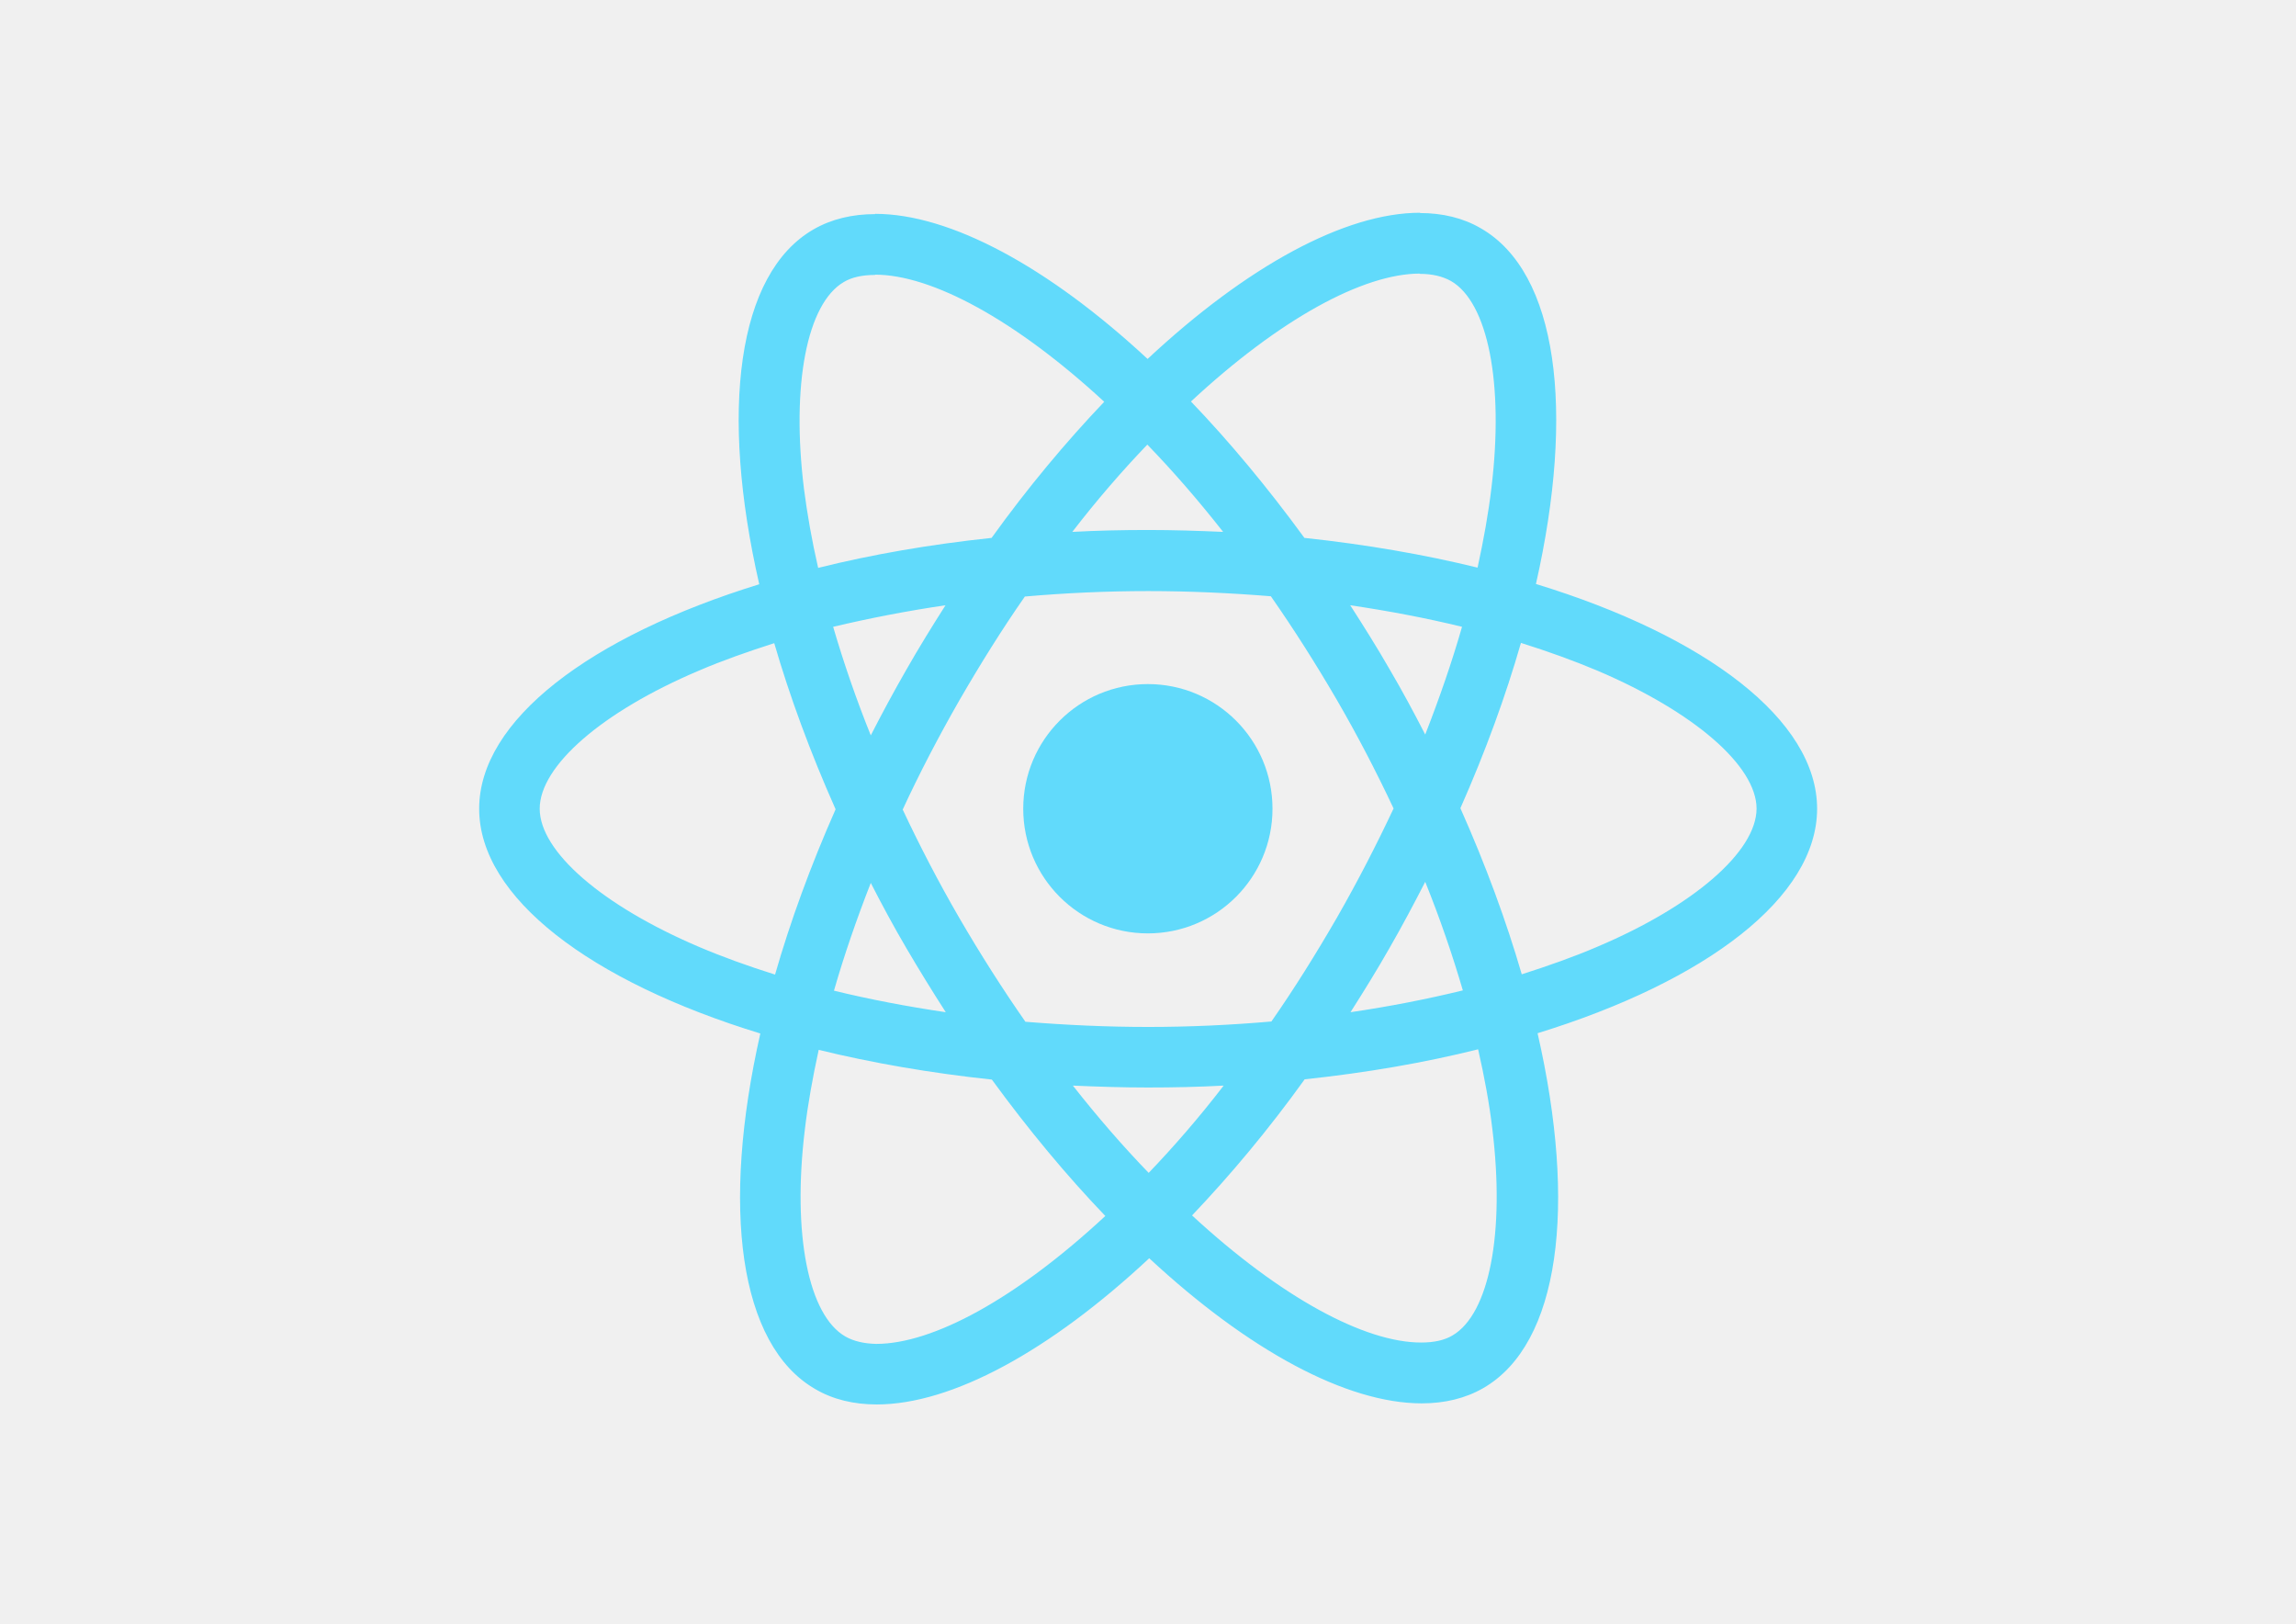
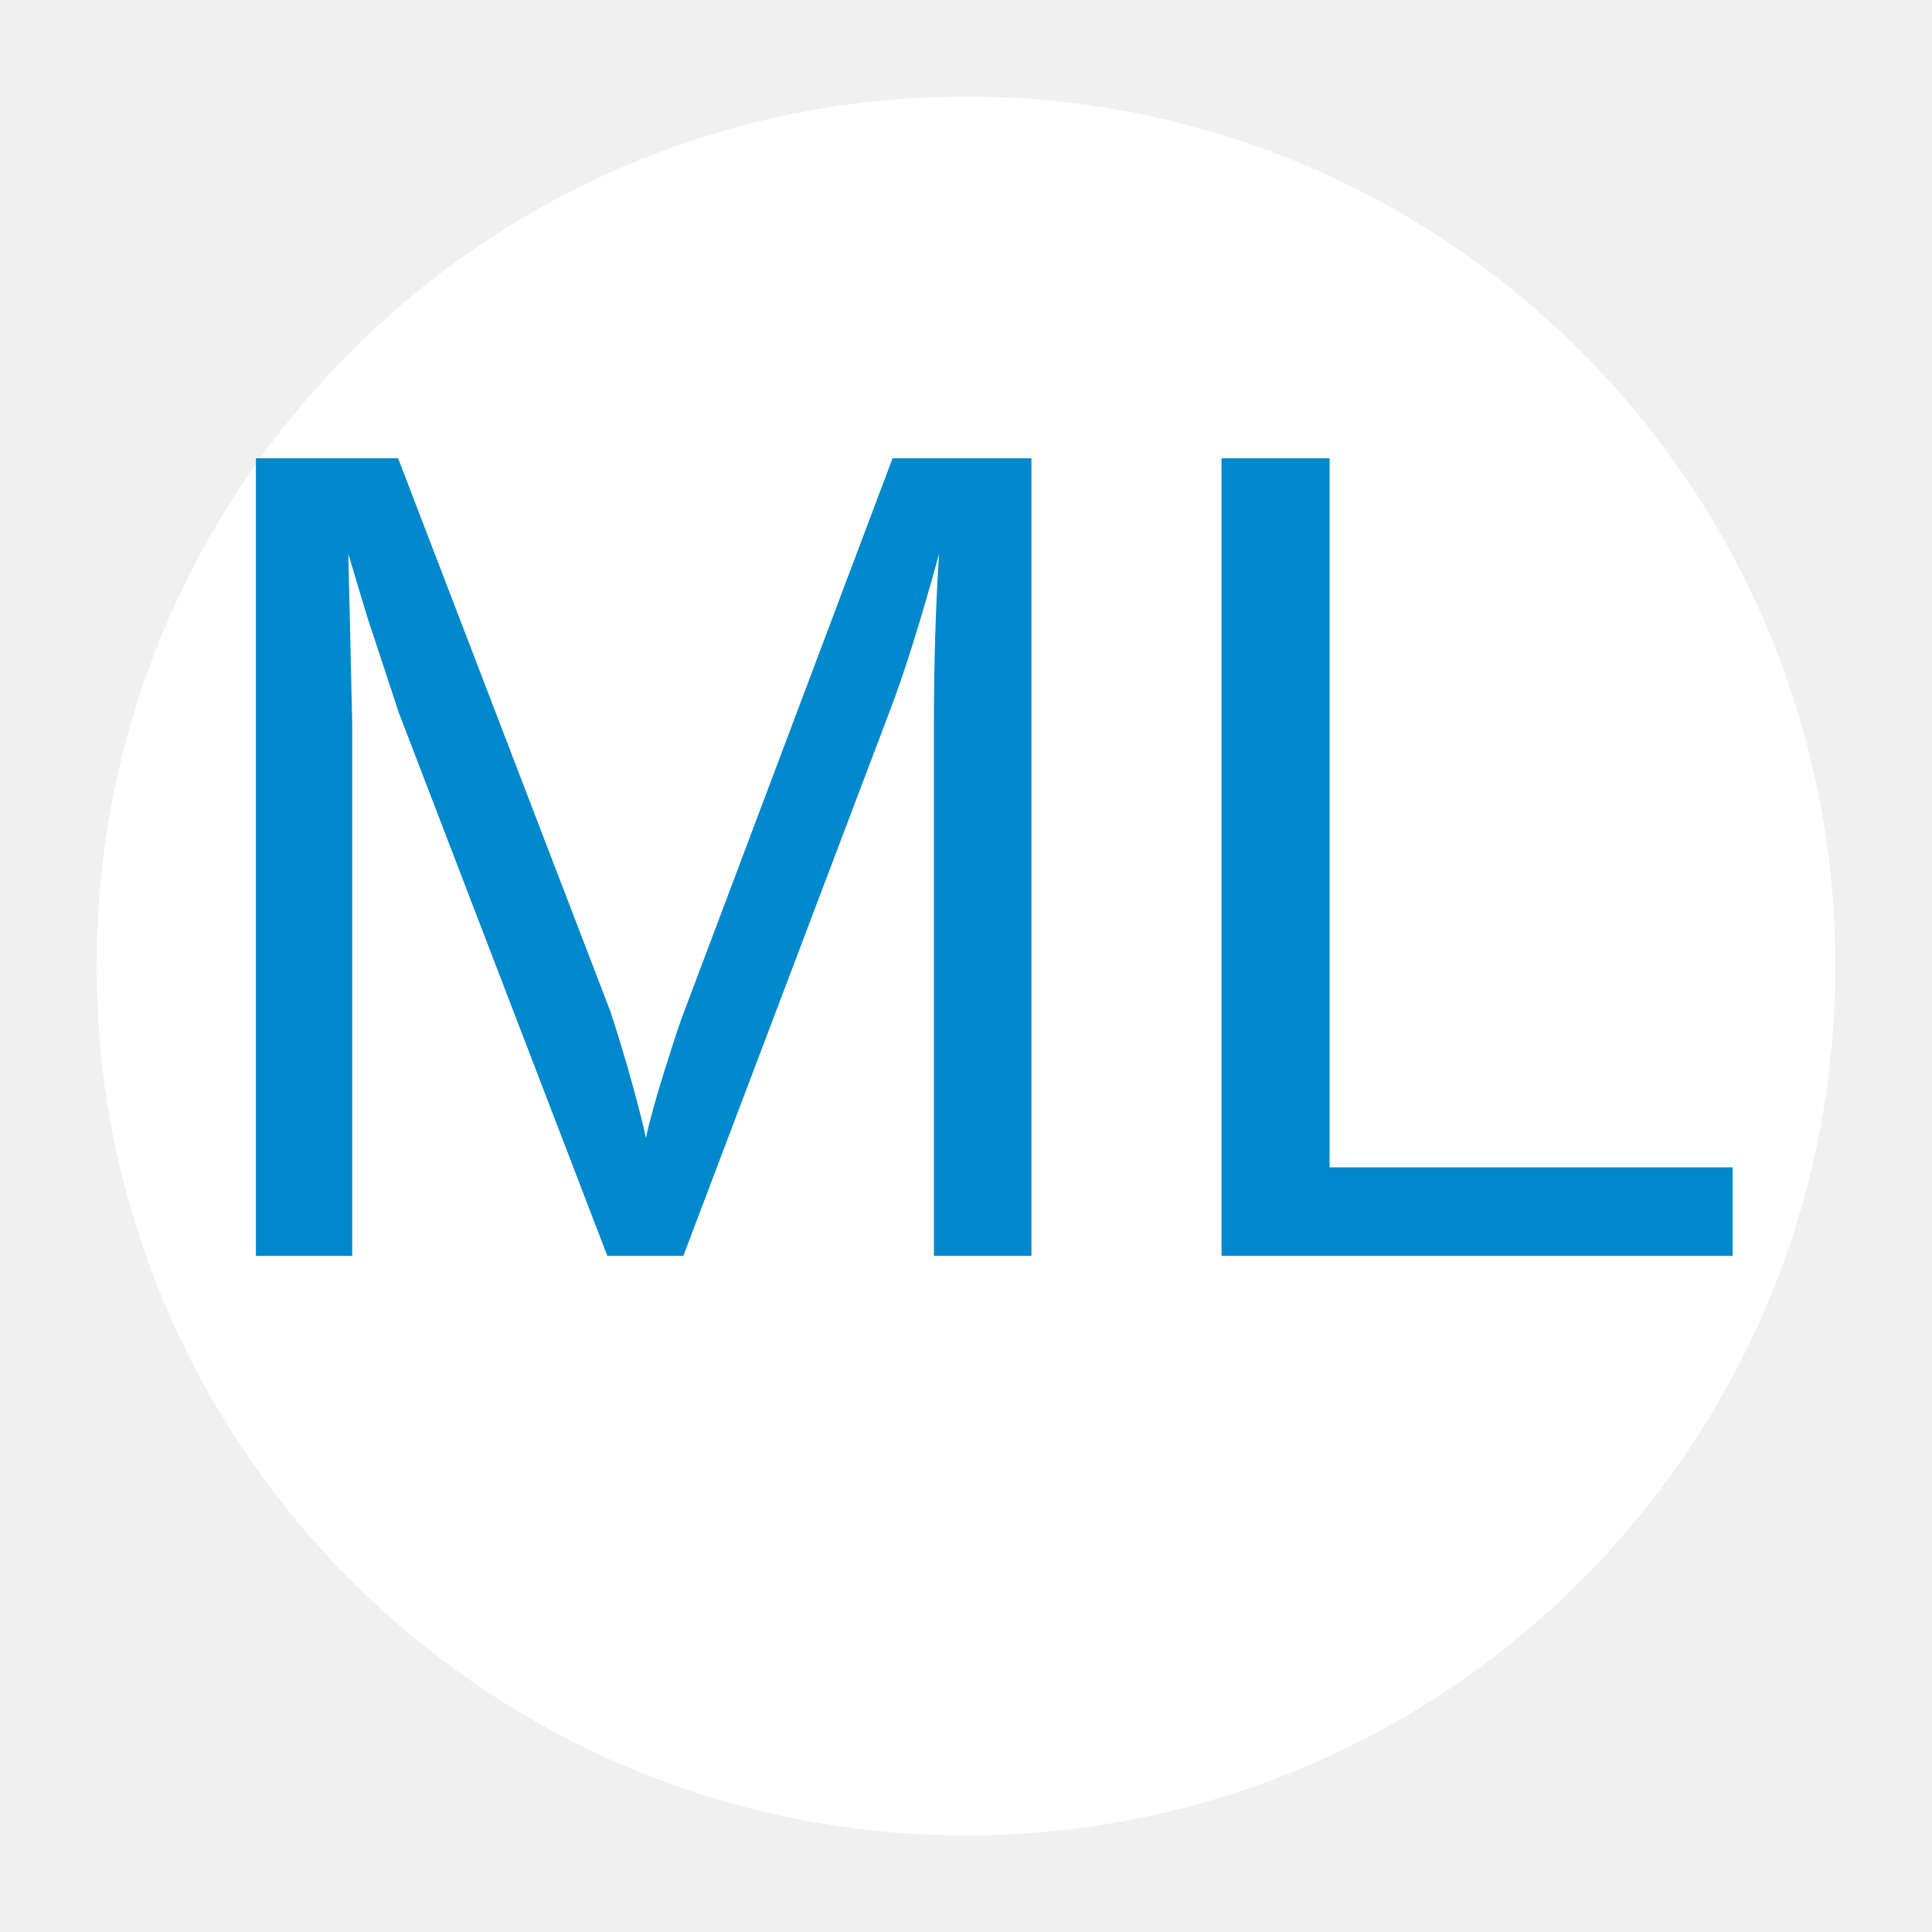
- <svg xmlns="http://www.w3.org/2000/svg" viewBox="0 0 841.9 595.3">
-   <g fill="#61DAFB">
-     <path d="M666.3 296.5c0-32.5-40.7-63.3-103.1-82.4 14.4-63.6 8-114.2-20.2-130.4-6.5-3.8-14.1-5.6-22.4-5.6v22.3c4.6 0 8.3.9 11.4 2.6 13.6 7.8 19.5 37.5 14.9 75.7-1.1 9.4-2.9 19.3-5.1 29.4-19.6-4.8-41-8.5-63.5-10.9-13.5-18.5-27.5-35.3-41.6-50 32.6-30.3 63.2-46.9 84-46.9V78c-27.5 0-63.5 19.6-99.9 53.6-36.4-33.8-72.4-53.2-99.9-53.2v22.3c20.7 0 51.4 16.5 84 46.6-14 14.7-28 31.4-41.3 49.9-22.6 2.4-44 6.1-63.6 11-2.3-10-4-19.7-5.2-29-4.7-38.2 1.1-67.9 14.6-75.8 3-1.8 6.9-2.6 11.5-2.6V78.5c-8.4 0-16 1.8-22.6 5.6-28.1 16.2-34.4 66.7-19.9 130.1-62.2 19.2-102.7 49.9-102.7 82.3 0 32.5 40.7 63.3 103.1 82.4-14.4 63.6-8 114.2 20.2 130.4 6.5 3.8 14.1 5.6 22.5 5.6 27.5 0 63.5-19.6 99.9-53.6 36.4 33.8 72.4 53.2 99.9 53.2 8.4 0 16-1.8 22.6-5.6 28.1-16.2 34.4-66.7 19.9-130.1 62-19.1 102.5-49.9 102.5-82.3zm-130.2-66.7c-3.7 12.9-8.3 26.2-13.5 39.5-4.1-8-8.4-16-13.1-24-4.6-8-9.5-15.8-14.4-23.4 14.2 2.1 27.9 4.7 41 7.9zm-45.8 106.5c-7.8 13.5-15.8 26.3-24.1 38.2-14.9 1.3-30 2-45.2 2-15.1 0-30.2-.7-45-1.9-8.3-11.9-16.4-24.6-24.2-38-7.6-13.1-14.5-26.4-20.8-39.8 6.2-13.4 13.2-26.8 20.7-39.9 7.8-13.5 15.8-26.3 24.1-38.2 14.9-1.3 30-2 45.2-2 15.1 0 30.2.7 45 1.9 8.3 11.9 16.4 24.6 24.2 38 7.6 13.1 14.5 26.4 20.8 39.8-6.3 13.4-13.2 26.8-20.7 39.9zm32.3-13c5.4 13.4 10 26.8 13.8 39.8-13.1 3.2-26.9 5.9-41.2 8 4.9-7.7 9.8-15.6 14.4-23.7 4.6-8 8.9-16.1 13-24.1zM421.2 430c-9.3-9.6-18.6-20.3-27.8-32 9 .4 18.2.7 27.5.7 9.4 0 18.7-.2 27.8-.7-9 11.7-18.3 22.4-27.5 32zm-74.4-58.9c-14.2-2.1-27.9-4.7-41-7.9 3.7-12.9 8.3-26.2 13.5-39.5 4.1 8 8.4 16 13.1 24 4.7 8 9.5 15.8 14.4 23.4zM420.7 163c9.3 9.6 18.6 20.3 27.8 32-9-.4-18.2-.7-27.5-.7-9.4 0-18.7.2-27.8.7 9-11.7 18.3-22.4 27.5-32zm-74 58.9c-4.9 7.7-9.8 15.6-14.4 23.7-4.6 8-8.9 16-13 24-5.4-13.4-10-26.8-13.8-39.8 13.1-3.1 26.9-5.8 41.2-7.9zm-90.5 125.2c-35.4-15.1-58.3-34.9-58.3-50.6 0-15.7 22.9-35.6 58.3-50.6 8.6-3.7 18-7 27.7-10.1 5.7 19.6 13.2 40 22.5 60.9-9.2 20.8-16.6 41.1-22.2 60.6-9.9-3.1-19.3-6.5-28-10.2zM310 490c-13.6-7.8-19.5-37.5-14.9-75.7 1.1-9.4 2.9-19.3 5.1-29.4 19.6 4.8 41 8.5 63.5 10.9 13.5 18.5 27.5 35.3 41.6 50-32.6 30.3-63.2 46.9-84 46.9-4.5-.1-8.3-1-11.3-2.7zm237.2-76.2c4.7 38.2-1.1 67.9-14.6 75.8-3 1.8-6.9 2.6-11.5 2.6-20.7 0-51.4-16.5-84-46.6 14-14.7 28-31.4 41.3-49.9 22.6-2.4 44-6.1 63.6-11 2.3 10.1 4.1 19.8 5.2 29.1zm38.5-66.7c-8.6 3.7-18 7-27.7 10.1-5.7-19.6-13.2-40-22.5-60.9 9.2-20.8 16.6-41.1 22.2-60.6 9.9 3.1 19.3 6.5 28.1 10.2 35.4 15.1 58.3 34.9 58.3 50.6-.1 15.7-23 35.6-58.4 50.6zM320.8 78.4z" />
-     <circle cx="420.9" cy="296.5" r="45.7" />
-     <path d="M520.5 78.1z" />
-   </g>
+ <svg xmlns="http://www.w3.org/2000/svg" viewBox="0 0 100 100">
+   <circle cx="50" cy="50" r="45" fill="white" />
+   <text x="50" y="65" font-family="Arial" font-size="60" text-anchor="middle" fill="#0088cc">
+     ML
+   </text>
</svg>
